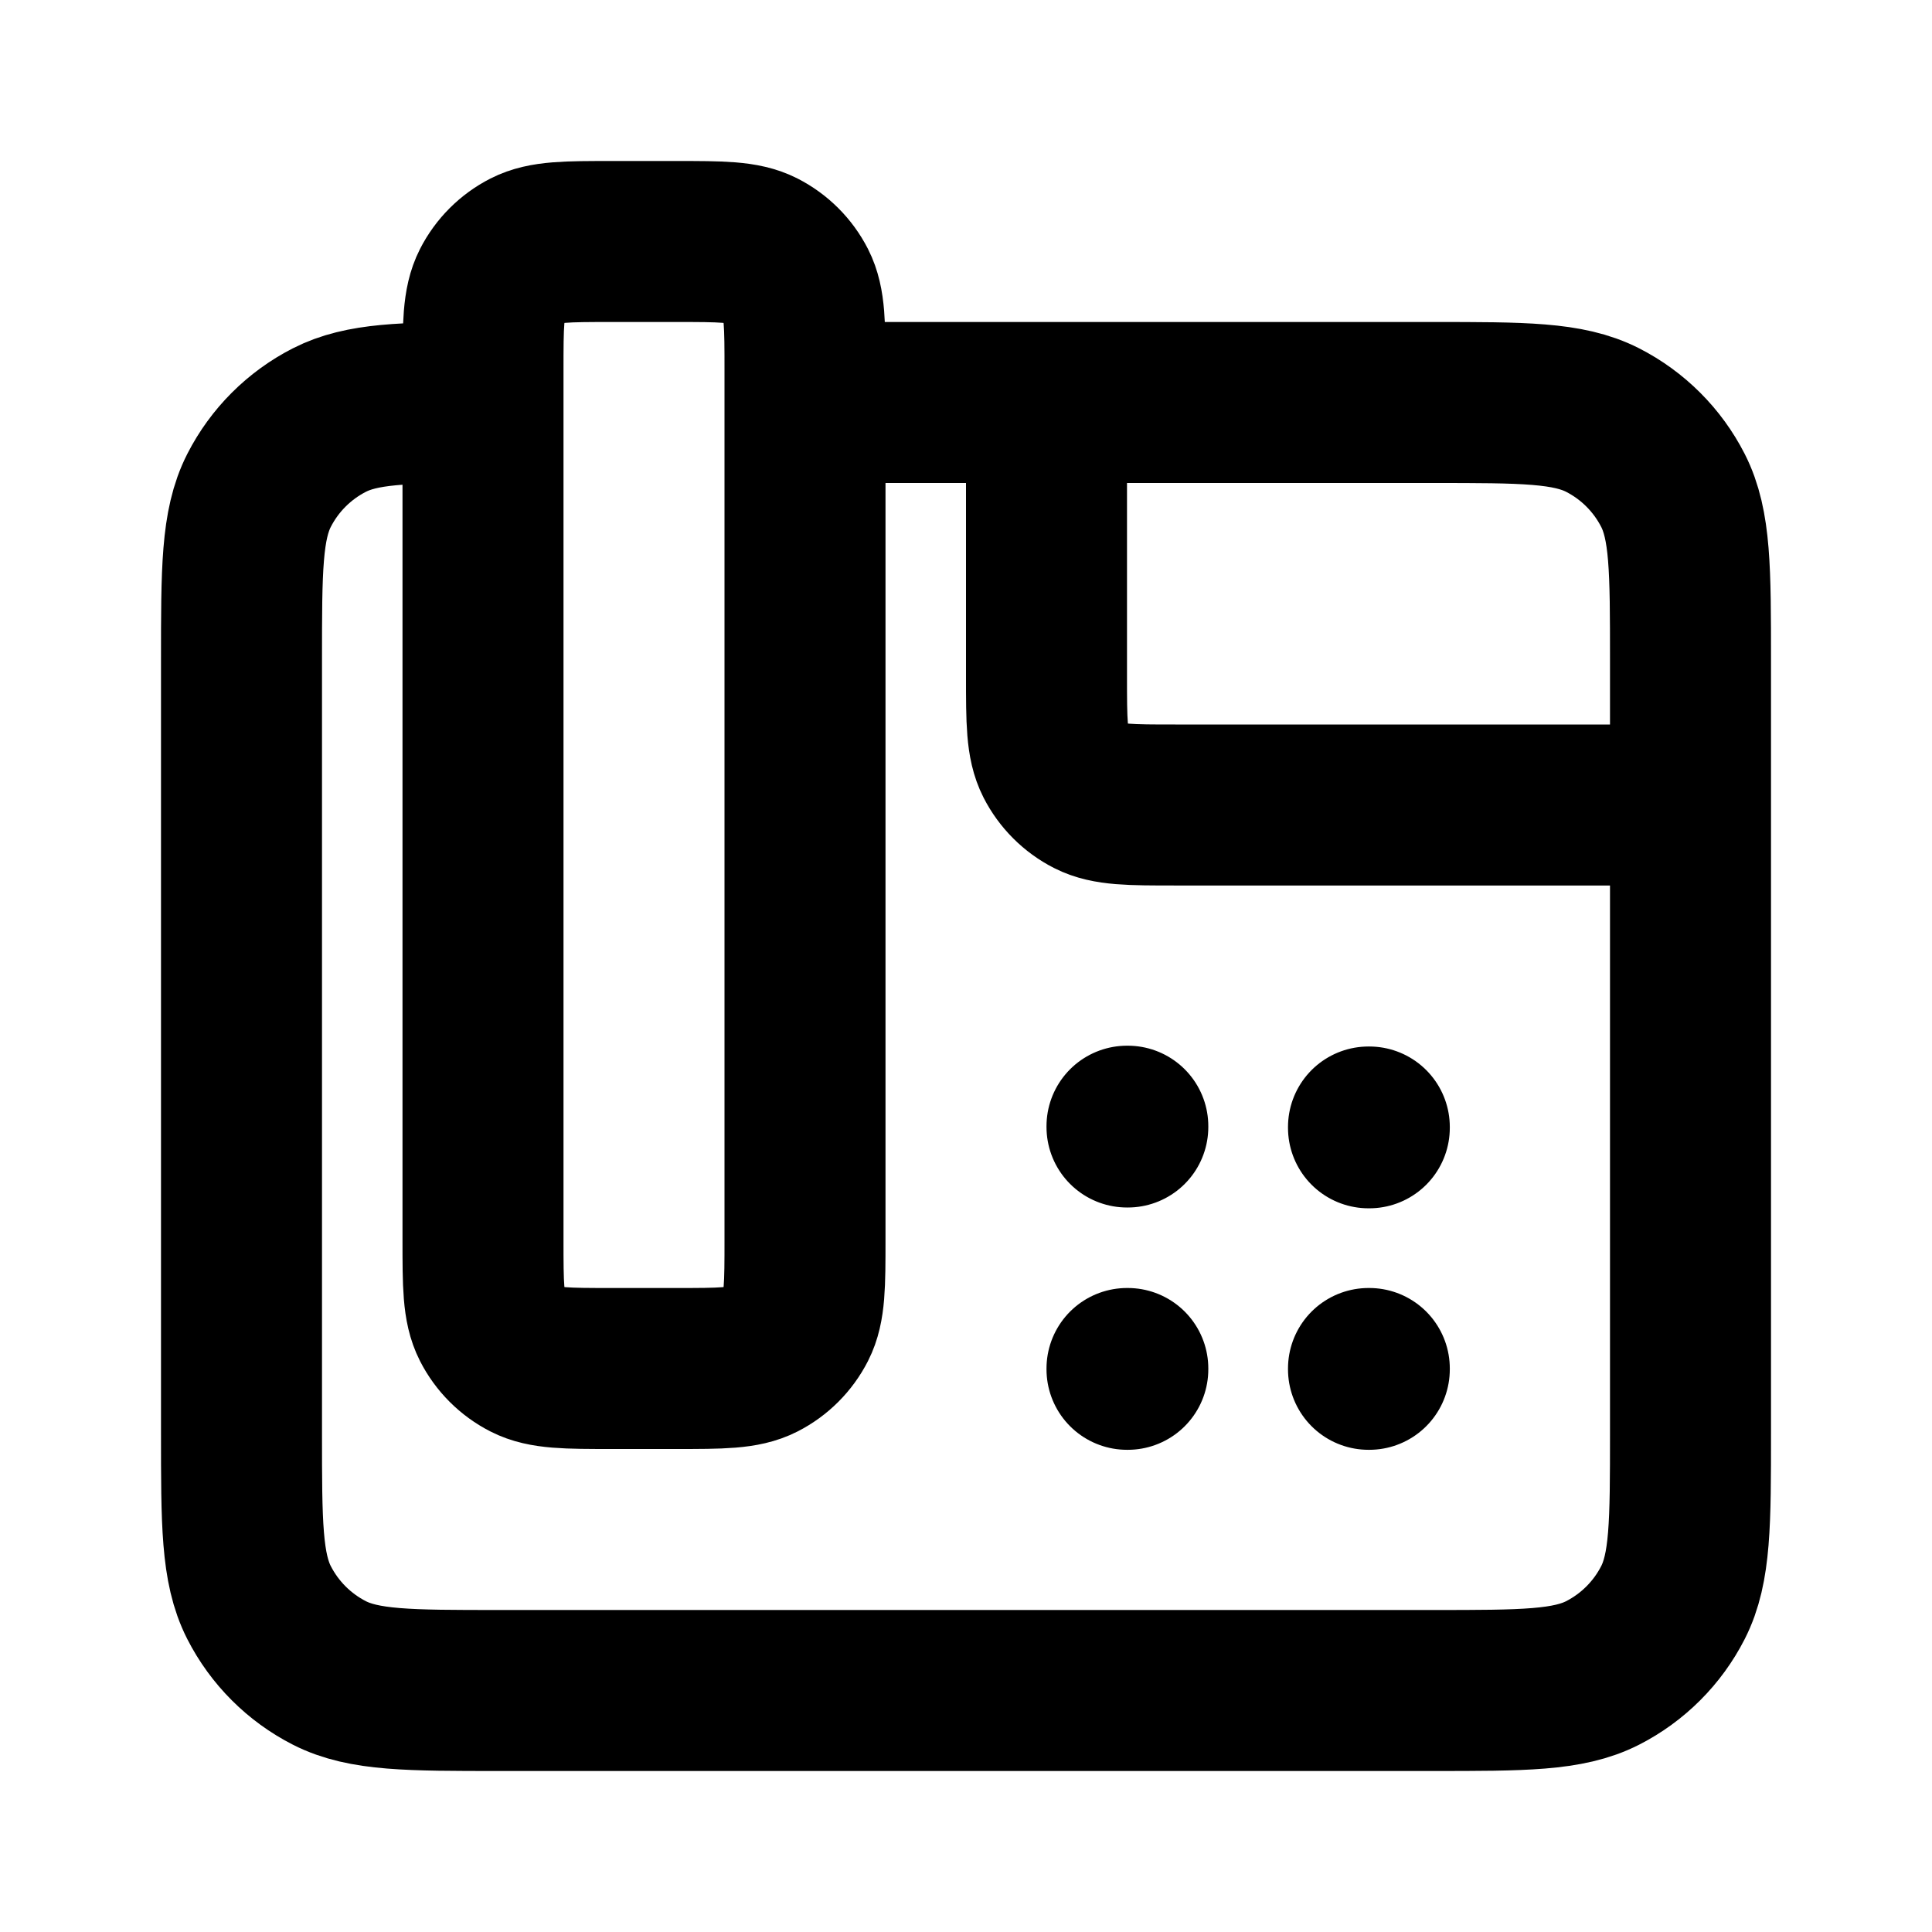
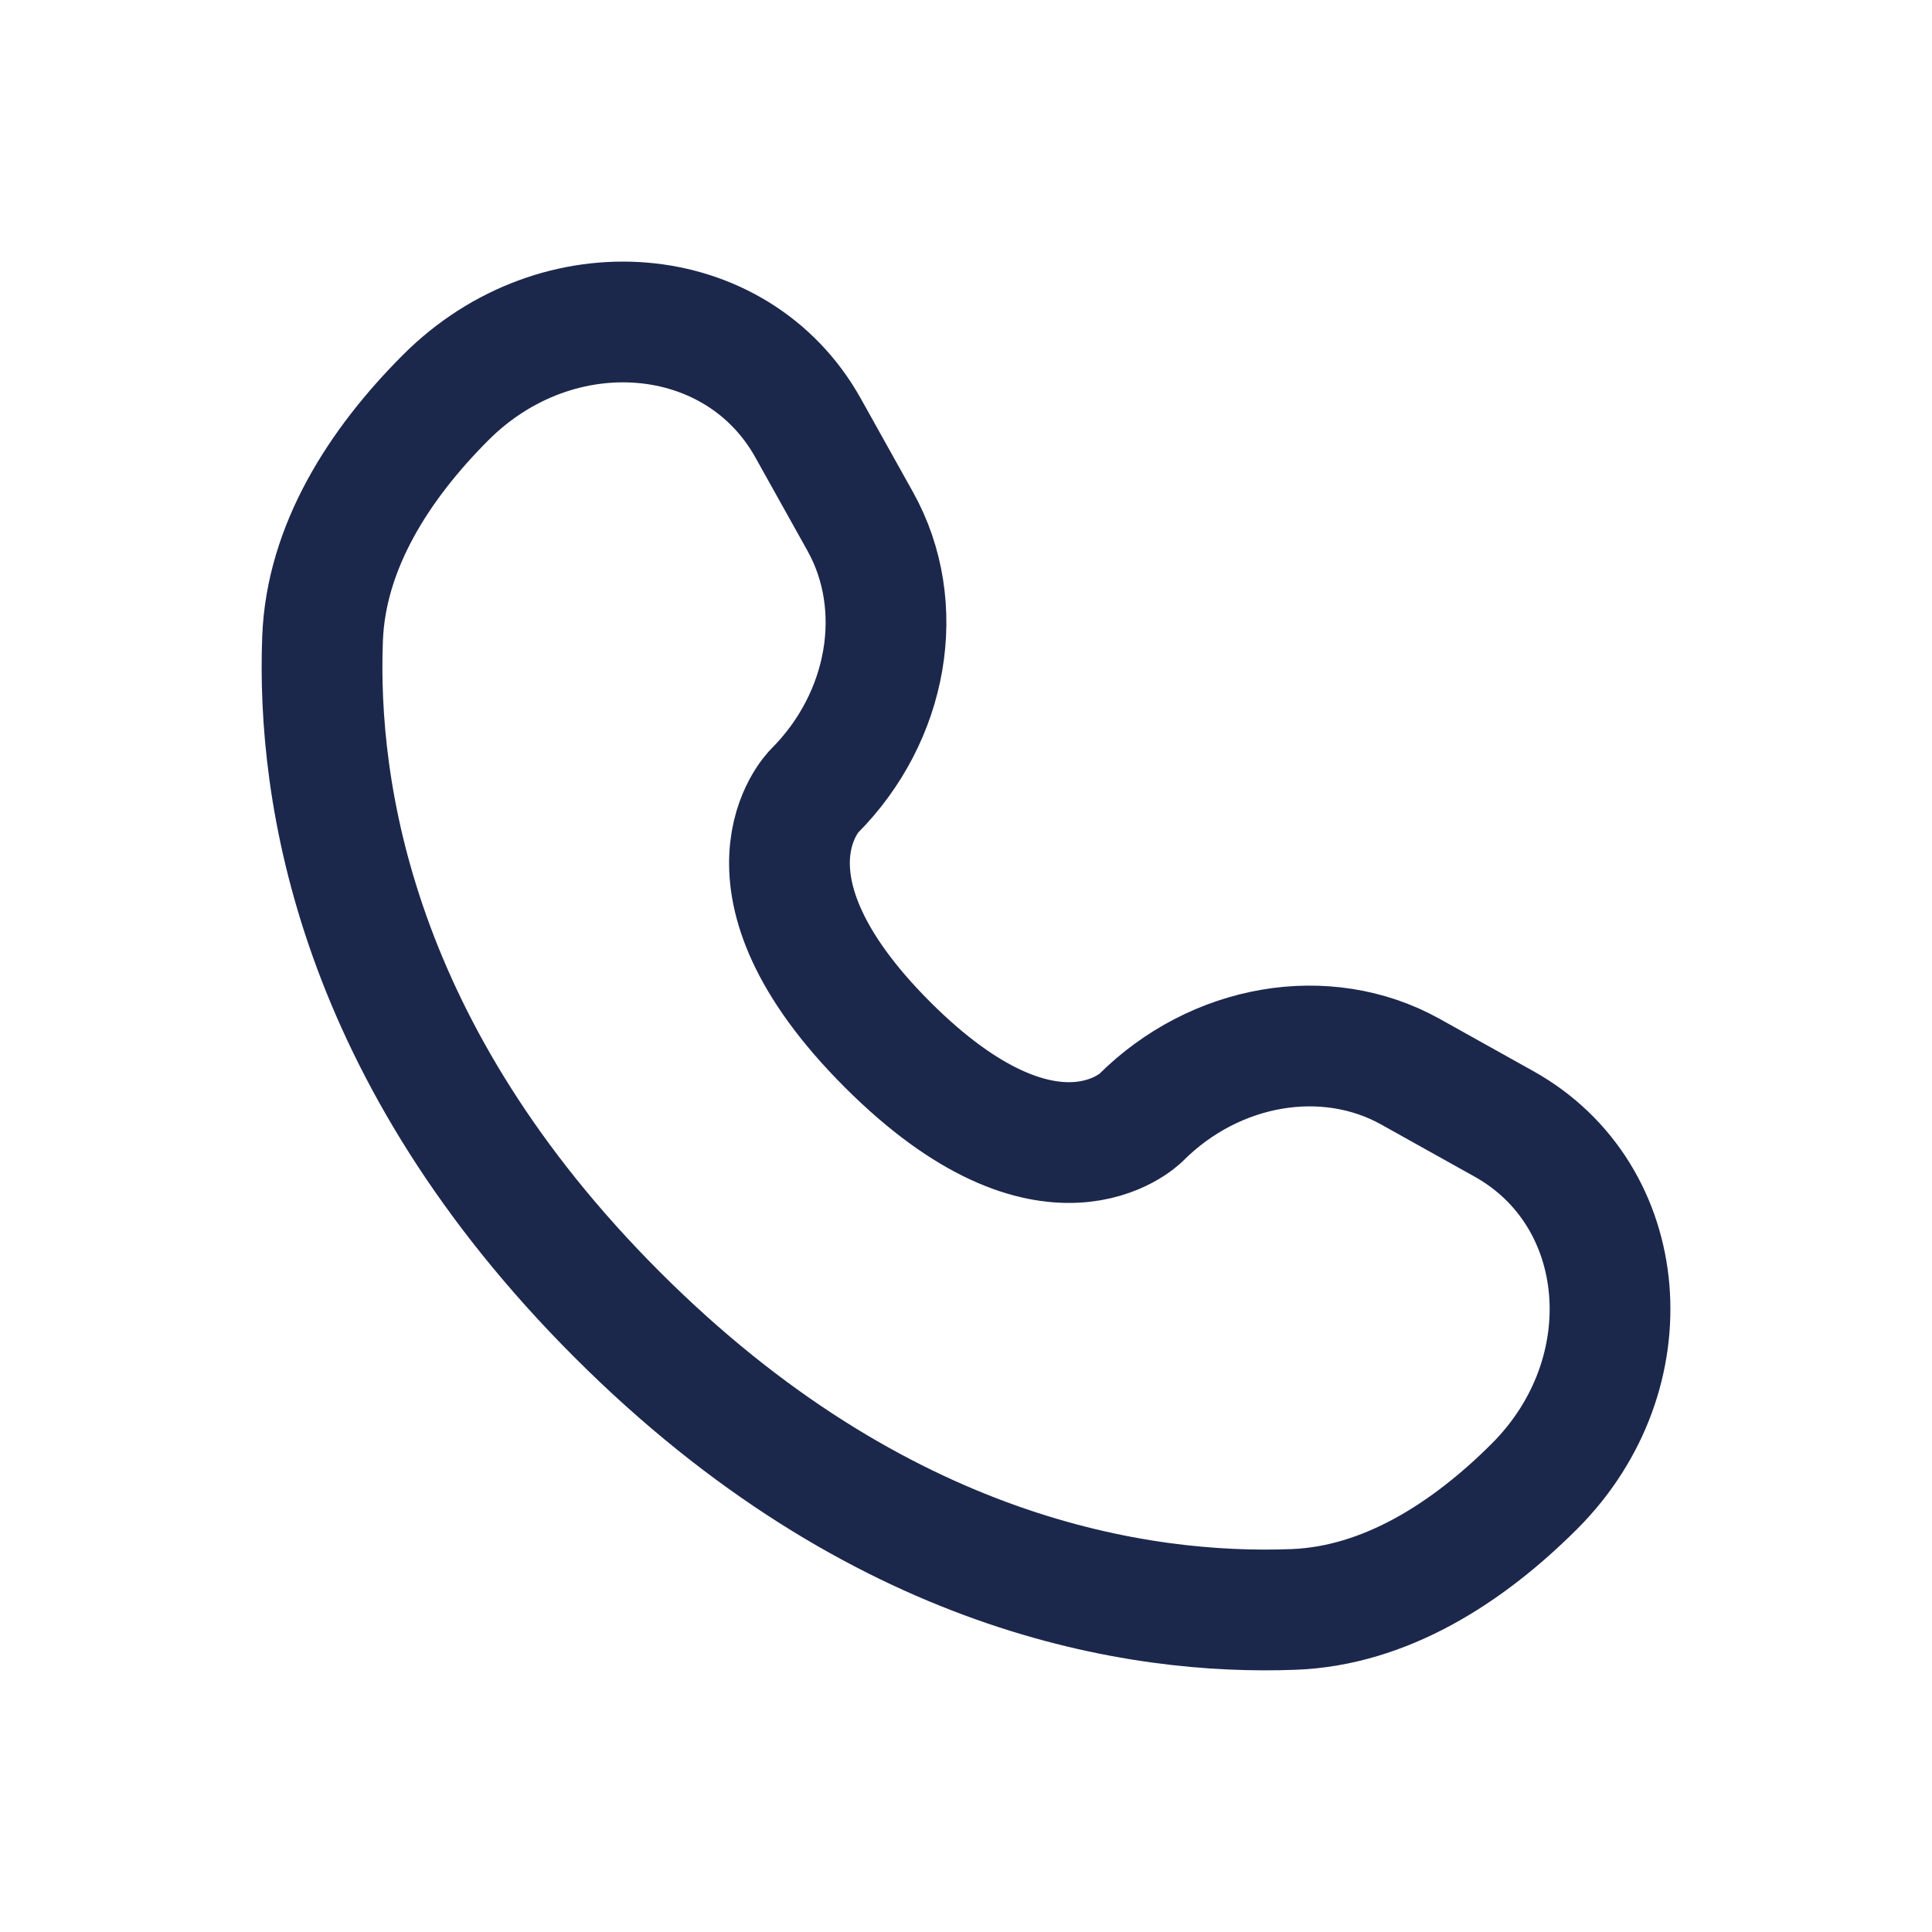
<svg xmlns="http://www.w3.org/2000/svg" width="800px" height="800px" viewBox="0 0 24 24" fill="none">
-   <path d="M21 10H14.6C14.04 10 13.76 10 13.546 9.891C13.358 9.795 13.205 9.642 13.109 9.454C13 9.24 13 8.96 13 8.4V5M10 5H17.8C18.92 5 19.48 5 19.908 5.218C20.284 5.41 20.59 5.716 20.782 6.092C21 6.52 21 7.08 21 8.2V17.8C21 18.92 21 19.48 20.782 19.908C20.59 20.284 20.284 20.59 19.908 20.782C19.48 21 18.92 21 17.8 21H6.2C5.08 21 4.52 21 4.092 20.782C3.716 20.59 3.41 20.284 3.218 19.908C3 19.48 3 18.92 3 17.8V8.2C3 7.08 3 6.52 3.218 6.092C3.41 5.716 3.716 5.41 4.092 5.218C4.494 5.013 5.012 5.001 6 5M10 5V4.6C10 4.04 10 3.76 9.891 3.546C9.795 3.358 9.642 3.205 9.454 3.109C9.24 3 8.96 3 8.4 3H7.6C7.04 3 6.76 3 6.546 3.109C6.358 3.205 6.205 3.358 6.109 3.546C6 3.76 6 4.04 6 4.6V5M10 5V15.4C10 15.96 10 16.24 9.891 16.454C9.795 16.642 9.642 16.795 9.454 16.891C9.24 17 8.96 17 8.4 17H7.6C7.04 17 6.76 17 6.546 16.891C6.358 16.795 6.205 16.642 6.109 16.454C6 16.24 6 15.96 6 15.4V5M14 14H14.01V13.99H14V14ZM14 17H14.01V17.01H14V17ZM17 17H17.01V17.01H17V17ZM17 14H17.01V14.01H17V14Z" stroke="#000000" stroke-width="2" stroke-linecap="round" stroke-linejoin="round" />
+   <path d="M10.038 5.316L10.687 6.479C11.272 7.529 11.037 8.905 10.115 9.828C10.115 9.828 10.115 9.828 10.115 9.828C10.115 9.828 8.996 10.947 11.024 12.976C13.053 15.004 14.171 13.886 14.172 13.885C14.172 13.885 14.172 13.885 14.172 13.885C15.095 12.963 16.471 12.728 17.521 13.313L18.684 13.962C20.269 14.847 20.456 17.069 19.063 18.462C18.226 19.299 17.2 19.951 16.067 19.993C14.159 20.066 10.918 19.583 7.668 16.332C4.417 13.082 3.934 9.841 4.007 7.933C4.05 6.8 4.701 5.774 5.538 4.937C6.931 3.544 9.153 3.731 10.038 5.316Z" stroke="#1C274C" stroke-width="1.5" stroke-linecap="round" />
</svg>
